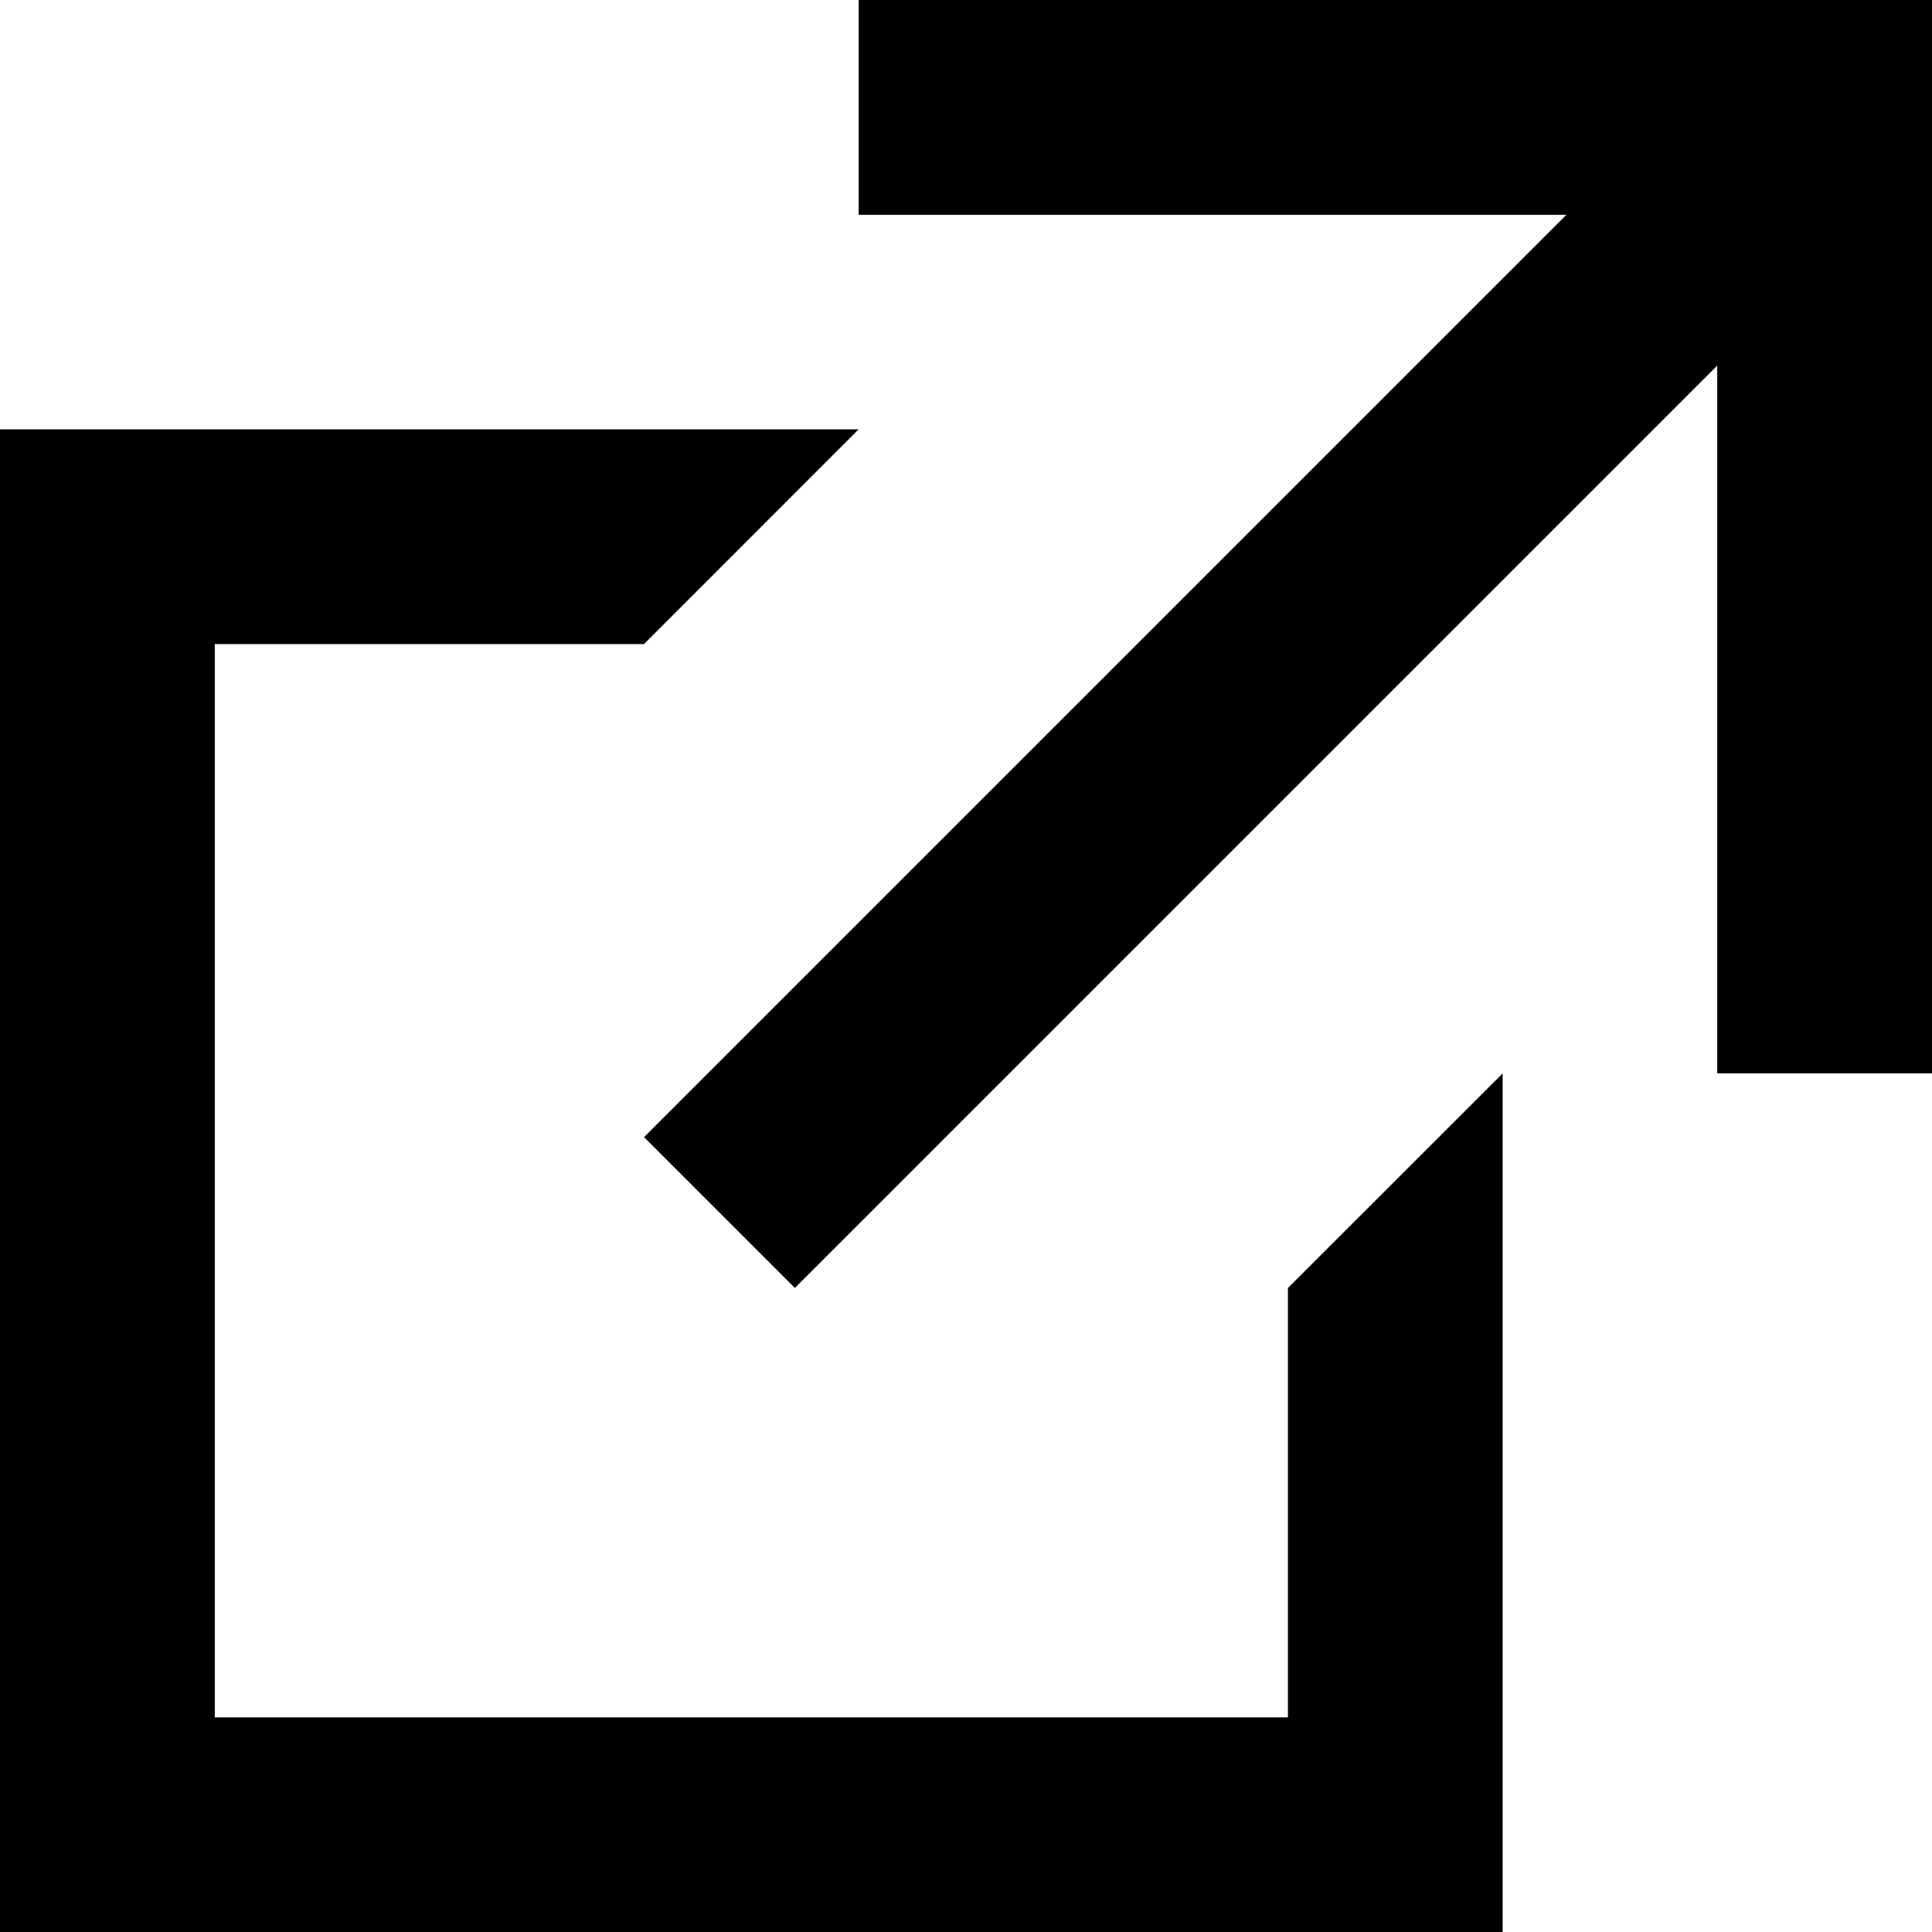
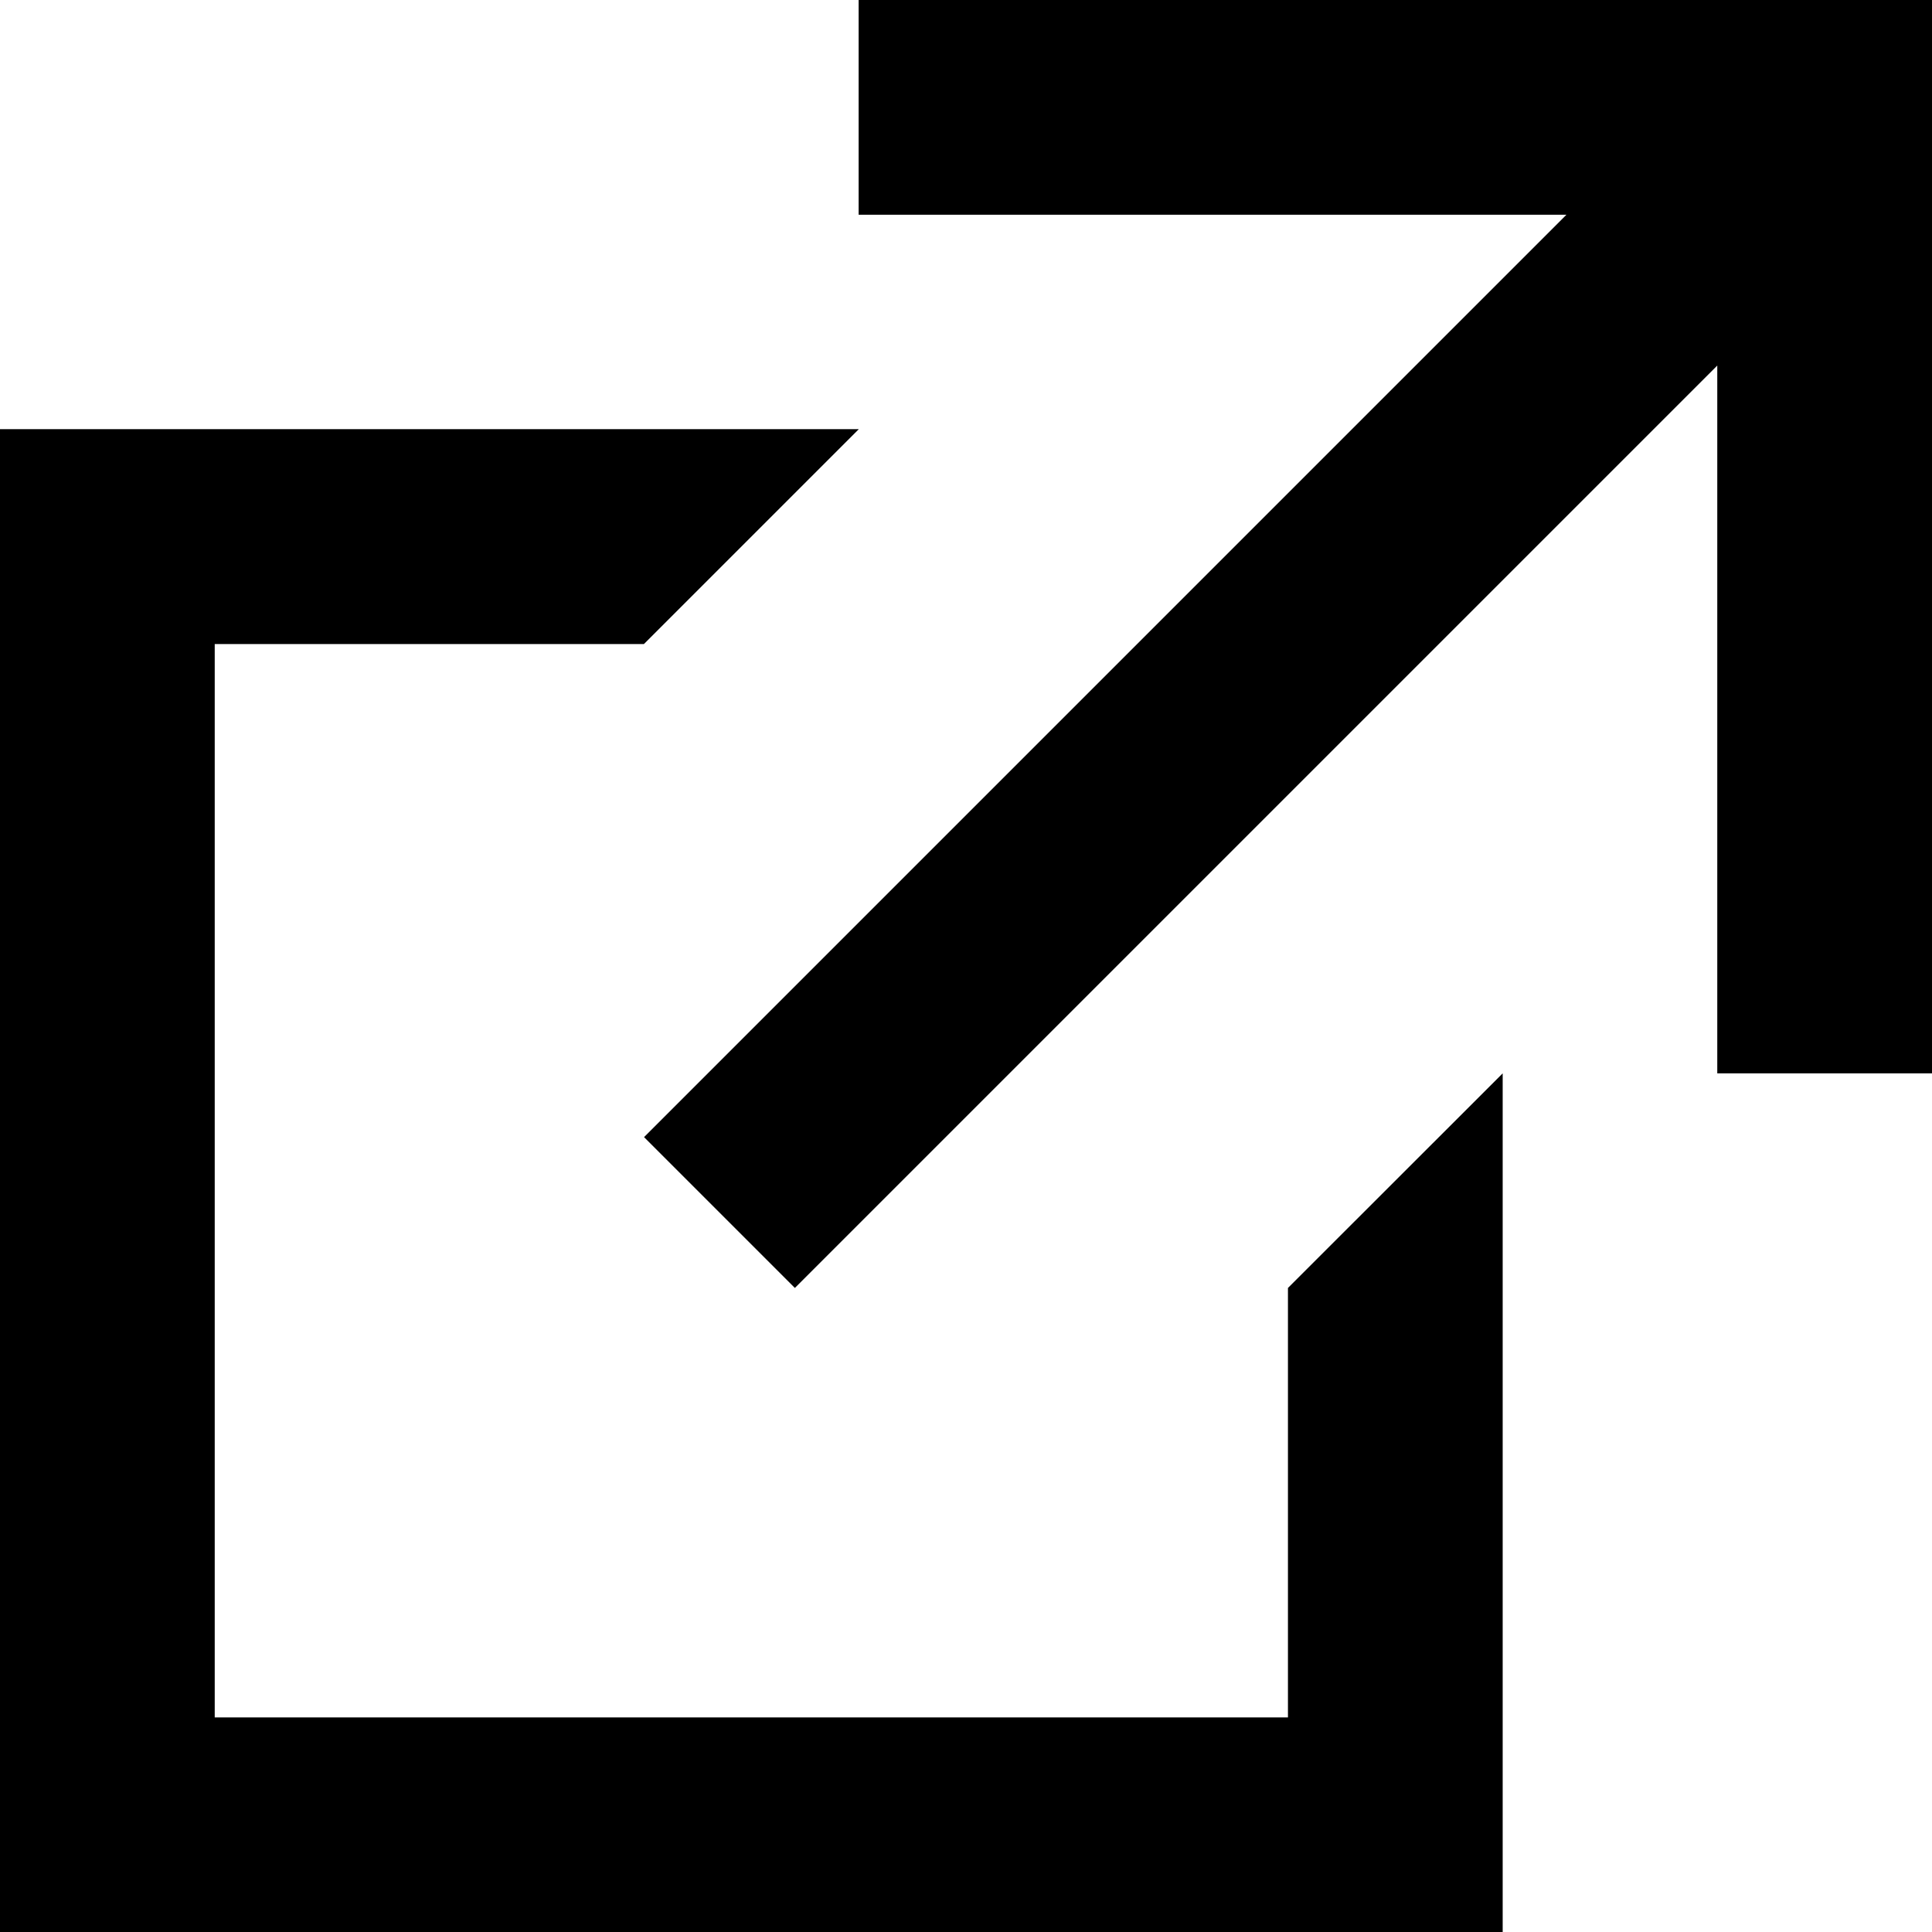
- <svg xmlns="http://www.w3.org/2000/svg" width="14px" height="14px" viewBox="0 0 14 14" version="1.1">
-   <g id="Page-1" stroke="none" stroke-width="1" fill="none" fill-rule="evenodd">
-     <g id="Desktop-—-Museum-detail" transform="translate(-116, -408)" fill="#000000">
-       <g id="Group-51" transform="translate(116, 404)">
-         <path d="M6.222,4 L6.222,5.556 L11.351,5.556 L4.667,12.24 L5.76,13.333 L12.444,6.649 L12.444,11.778 L14,11.778 L14,4 L6.222,4 Z M0,7.111 L0,18 L10.889,18 L10.889,11.778 L9.333,13.333 L9.333,16.445 L1.556,16.445 L1.556,8.667 L4.667,8.667 L6.222,7.111 L0,7.111 Z" id="Fill-1" />
-       </g>
-     </g>
-   </g>
+ <svg xmlns="http://www.w3.org/2000/svg" width="14" height="14">
+   <path d="M6.222 0v1.556h5.129L4.667 8.24 5.76 9.333l6.684-6.684v5.129H14V0H6.222zM0 3.111V14h10.889V7.778L9.333 9.333v3.112H1.556V4.667h3.11L6.223 3.11H0z" fill="#000" fill-rule="evenodd" />
</svg>
